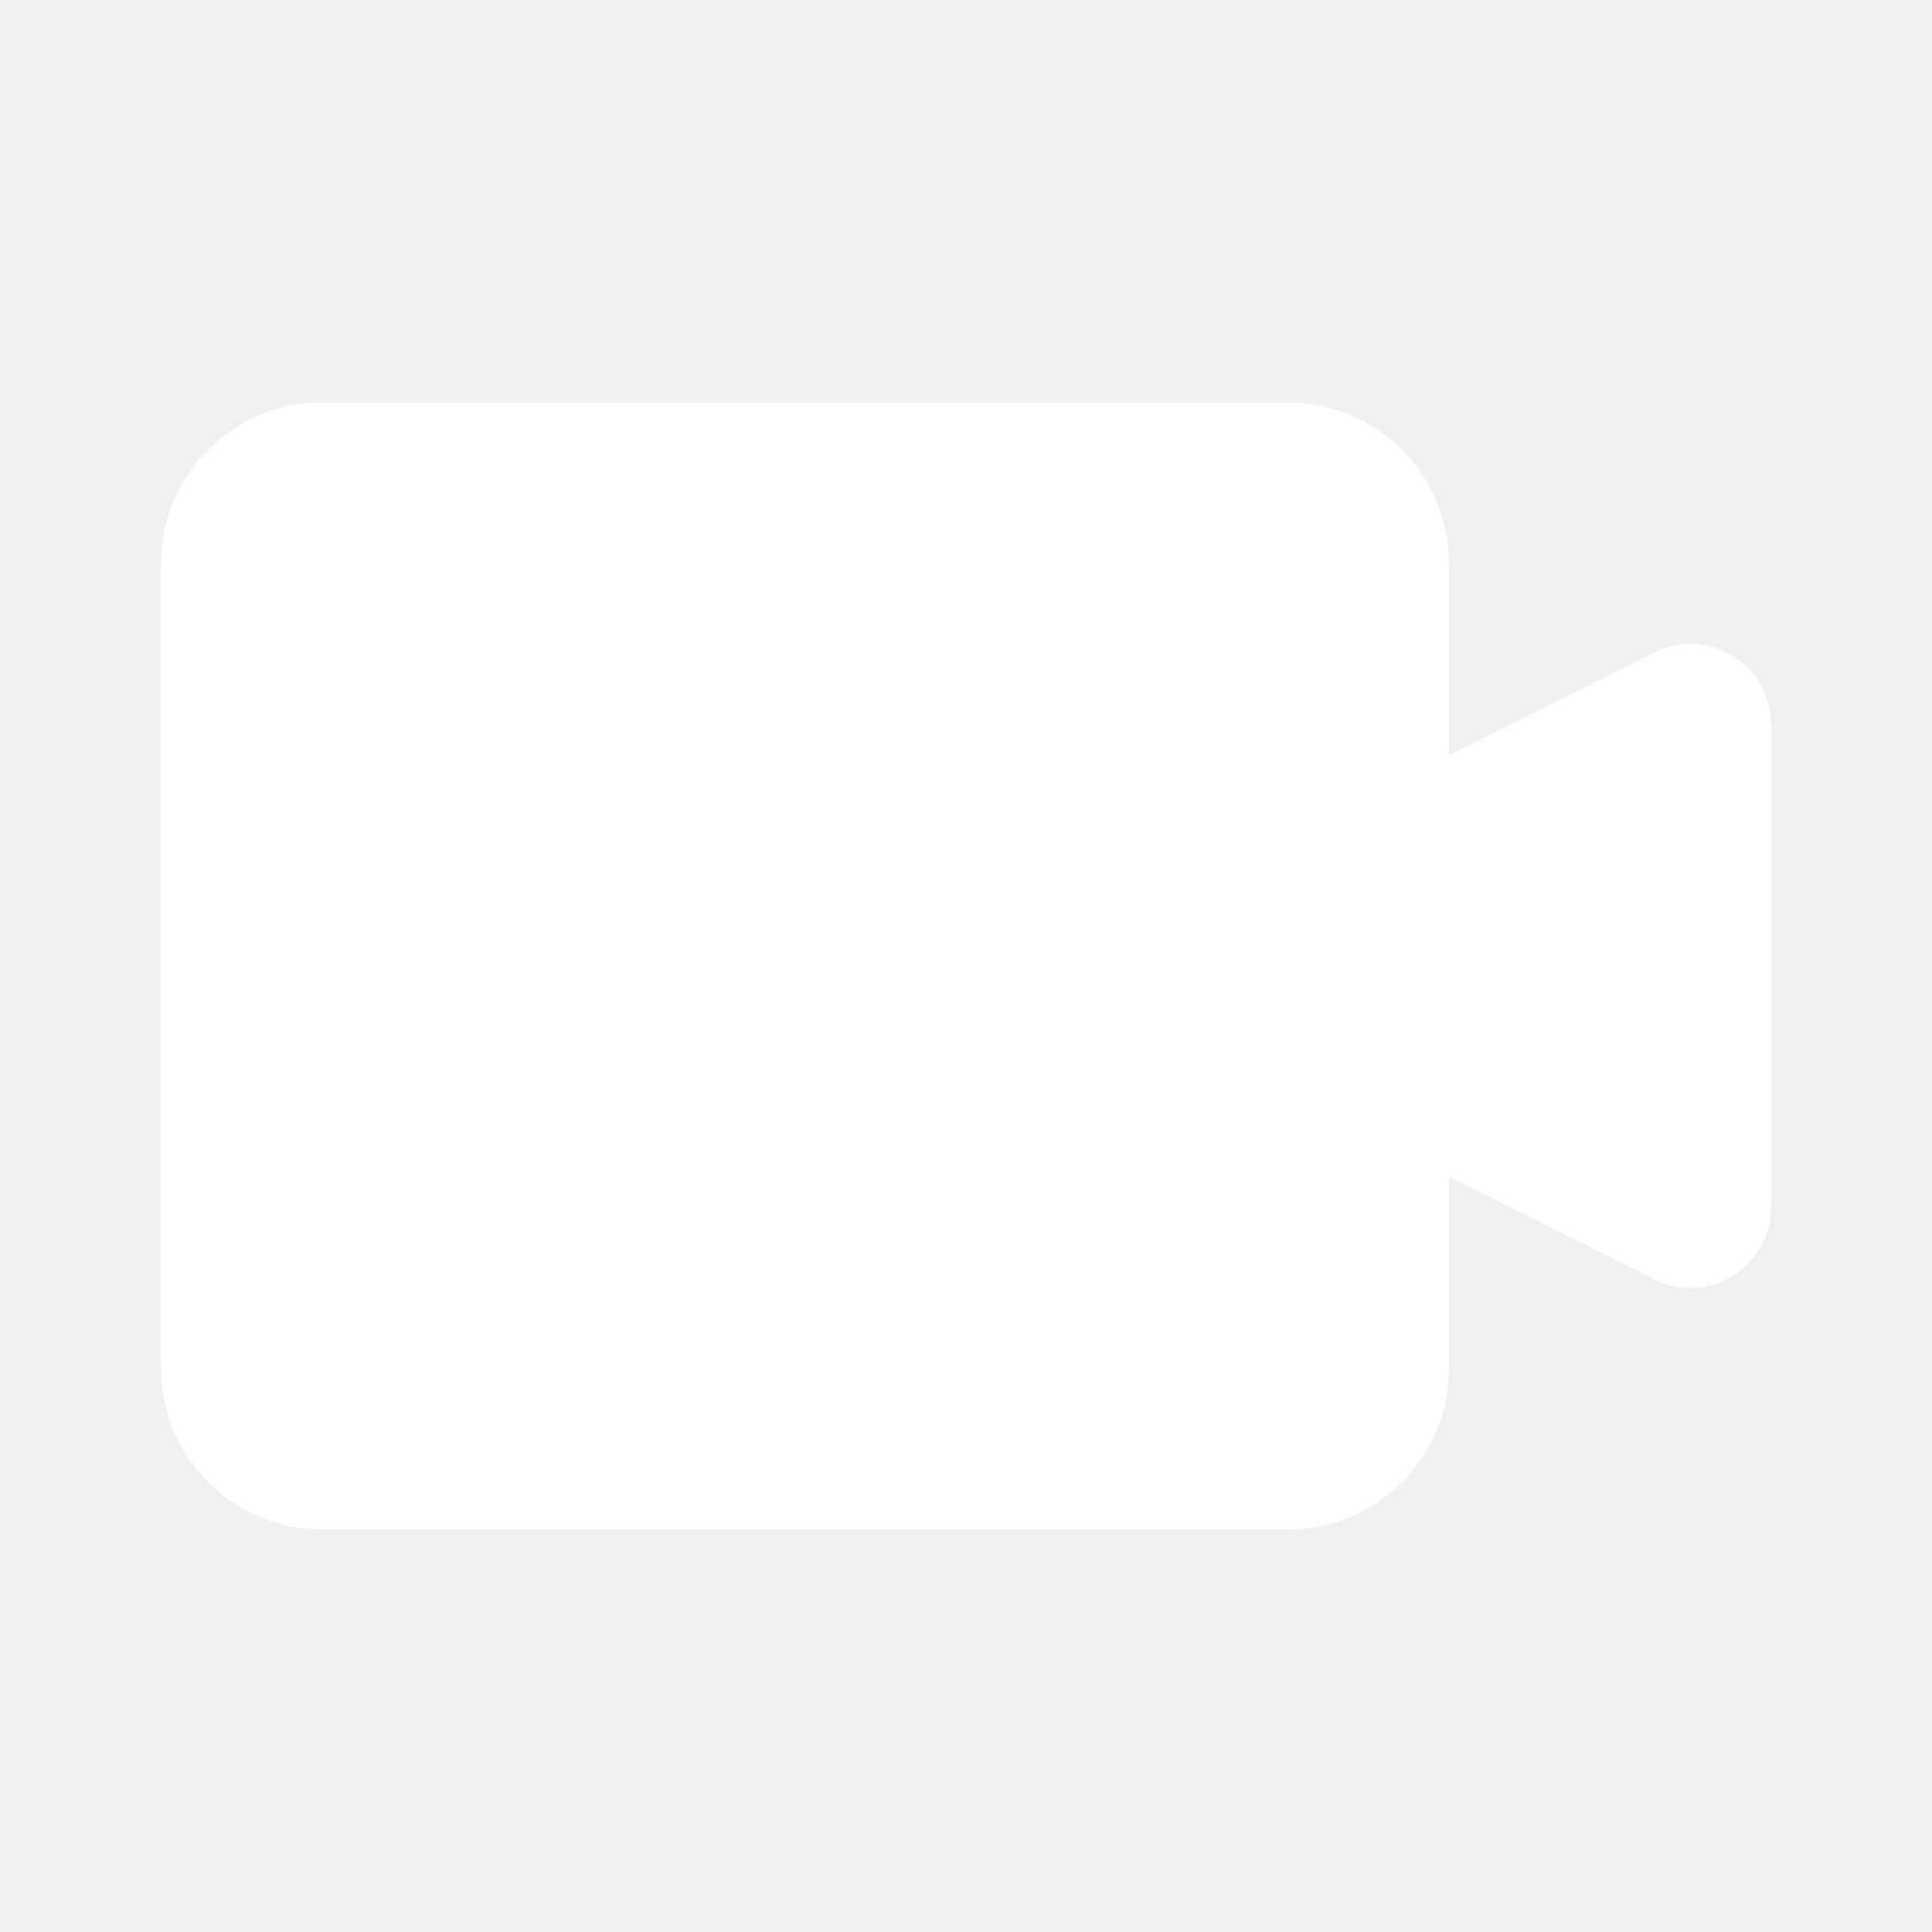
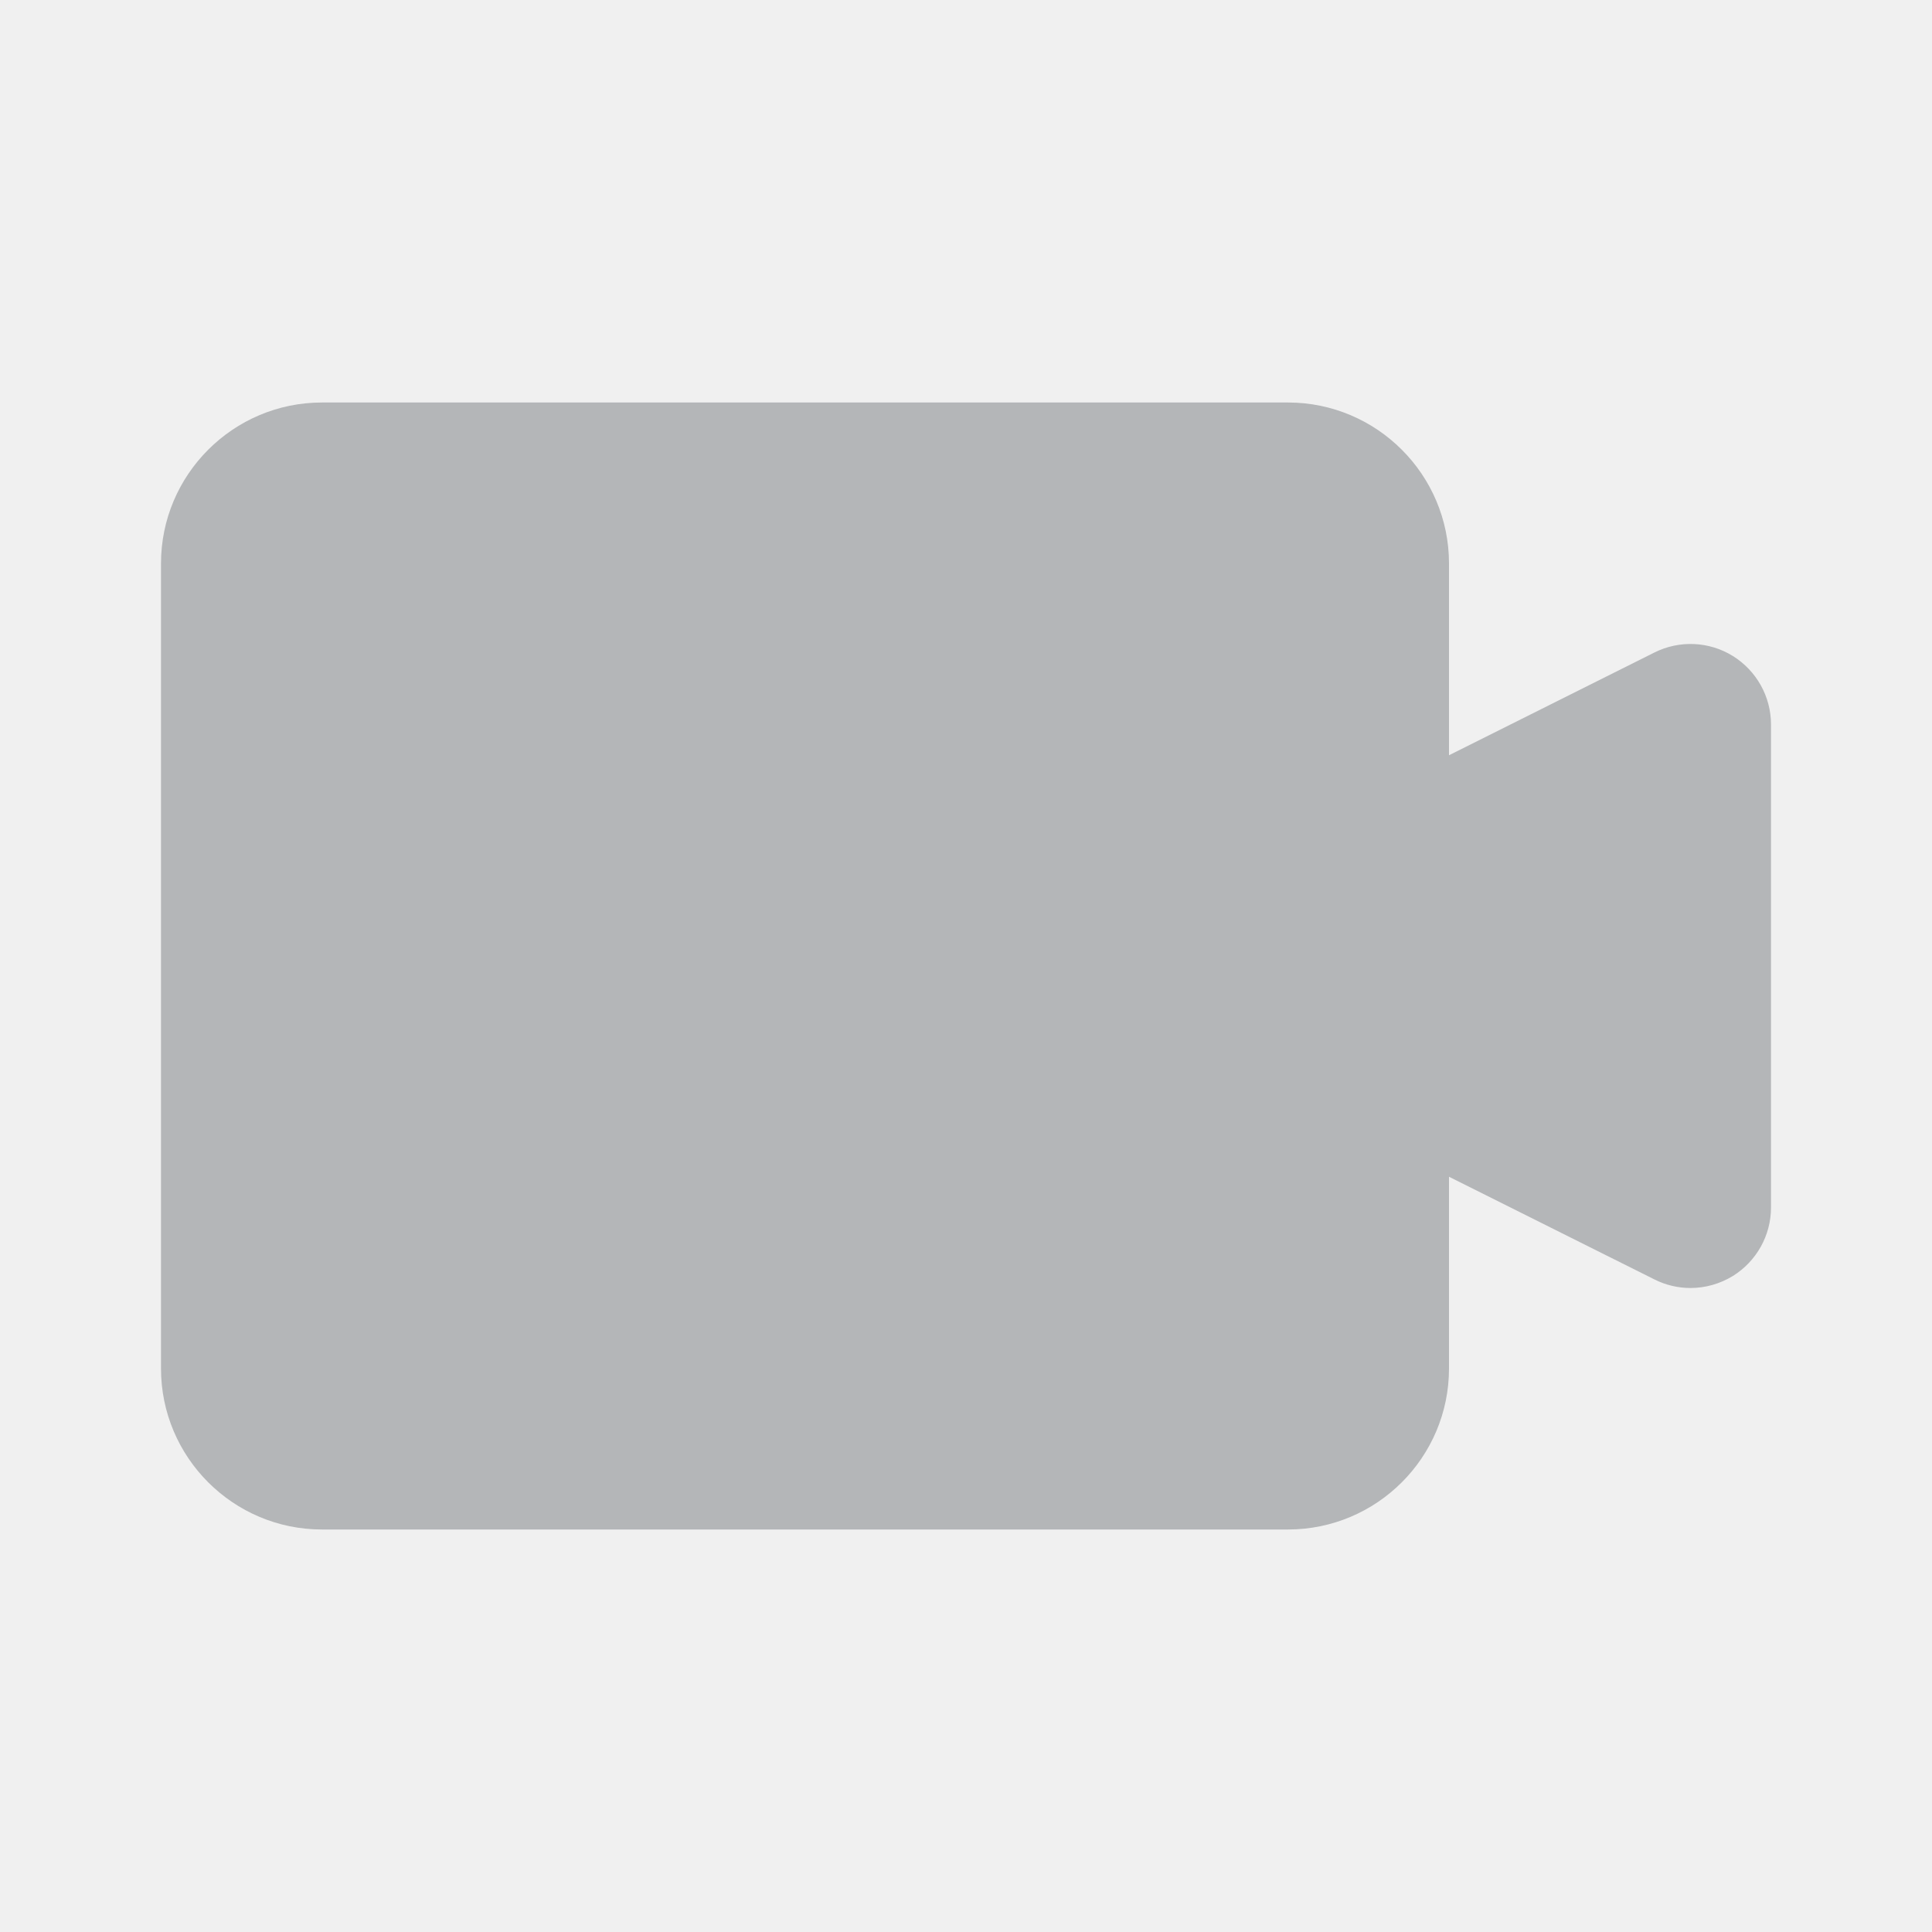
<svg xmlns="http://www.w3.org/2000/svg" x="0" y="0" width="24" height="24" viewBox="0 0 24 24">
-   <path fill="#ffffff" d="M21.526 8.149C21.231 7.966 20.862 7.951 20.553 8.105L18 9.382V7C18 5.897 17.103 5 16 5H4C2.897 5 2 5.897 2 7V17C2 18.104 2.897 19 4 19H16C17.103 19 18 18.104 18 17V14.618L20.553 15.894C20.694 15.965 20.847 16 21 16C21.183 16 21.365 15.949 21.526 15.851C21.82 15.668 22 15.347 22 15V9C22 8.653 21.82 8.332 21.526 8.149Z" />
+   <path fill="#b4b6b8" d="M21.526 8.149C21.231 7.966 20.862 7.951 20.553 8.105L18 9.382V7C18 5.897 17.103 5 16 5H4C2.897 5 2 5.897 2 7V17C2 18.104 2.897 19 4 19H16C17.103 19 18 18.104 18 17V14.618L20.553 15.894C20.694 15.965 20.847 16 21 16C21.183 16 21.365 15.949 21.526 15.851C21.82 15.668 22 15.347 22 15V9C22 8.653 21.82 8.332 21.526 8.149Z" />
</svg>
